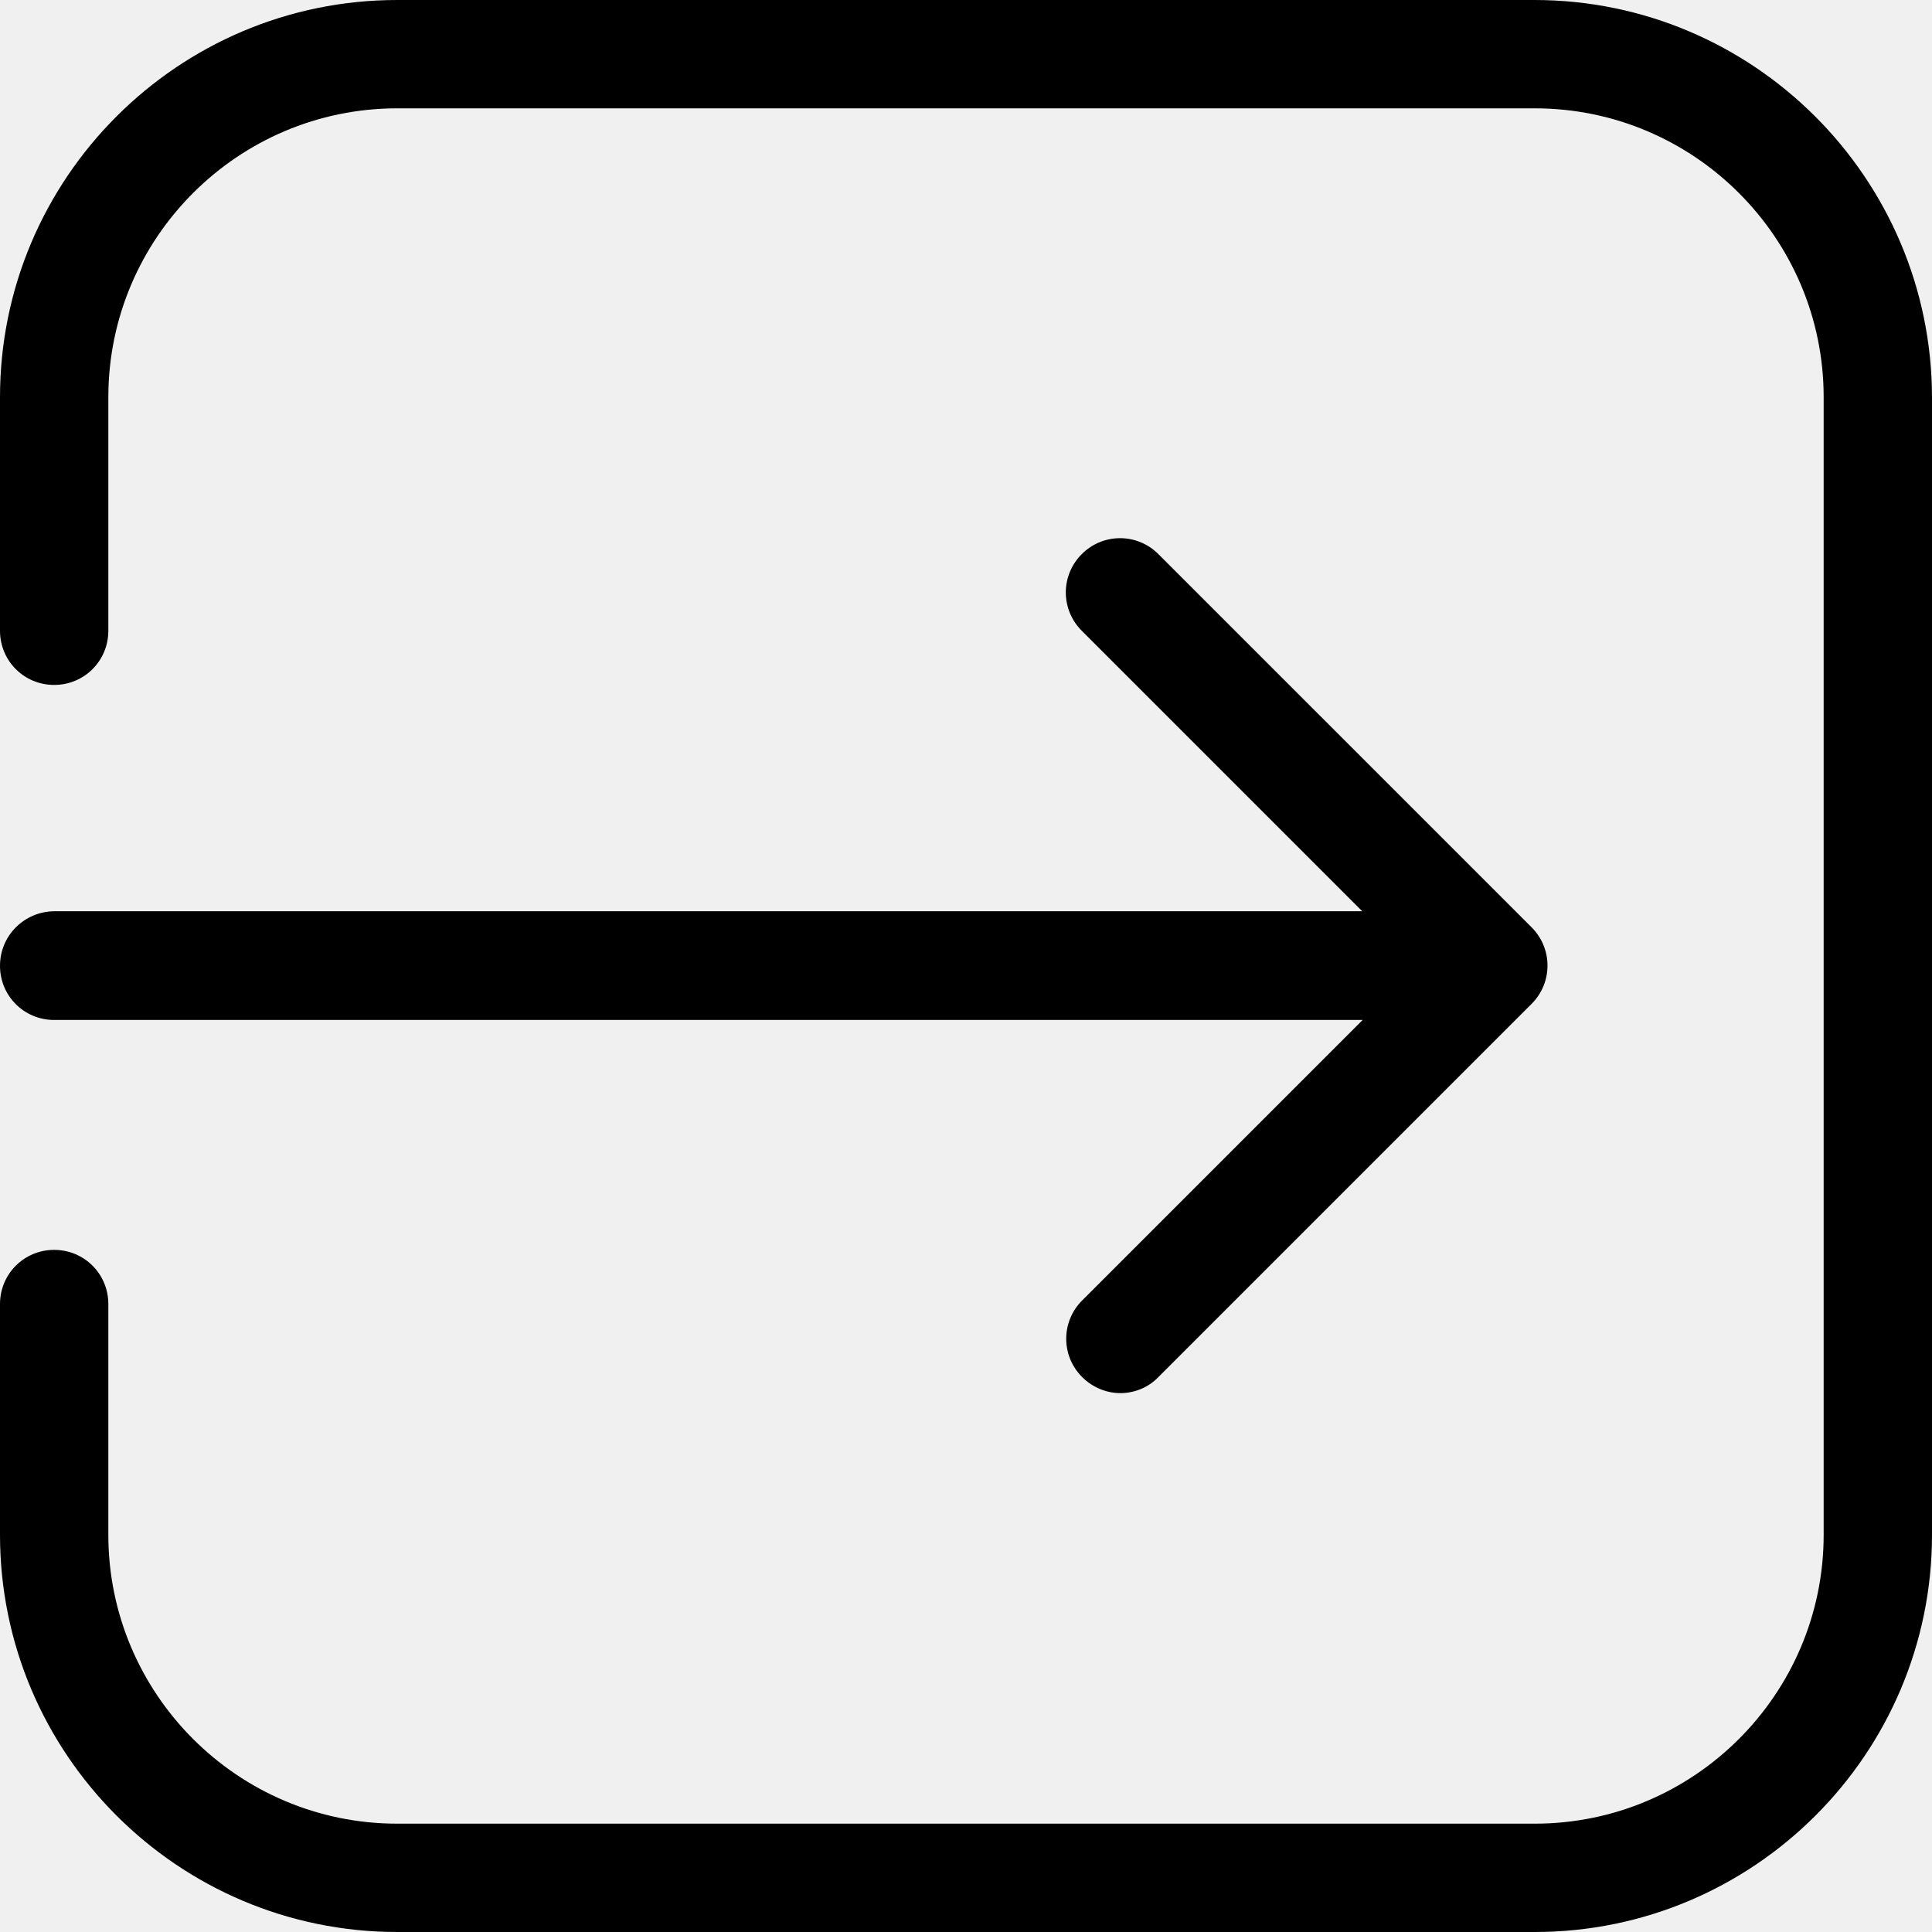
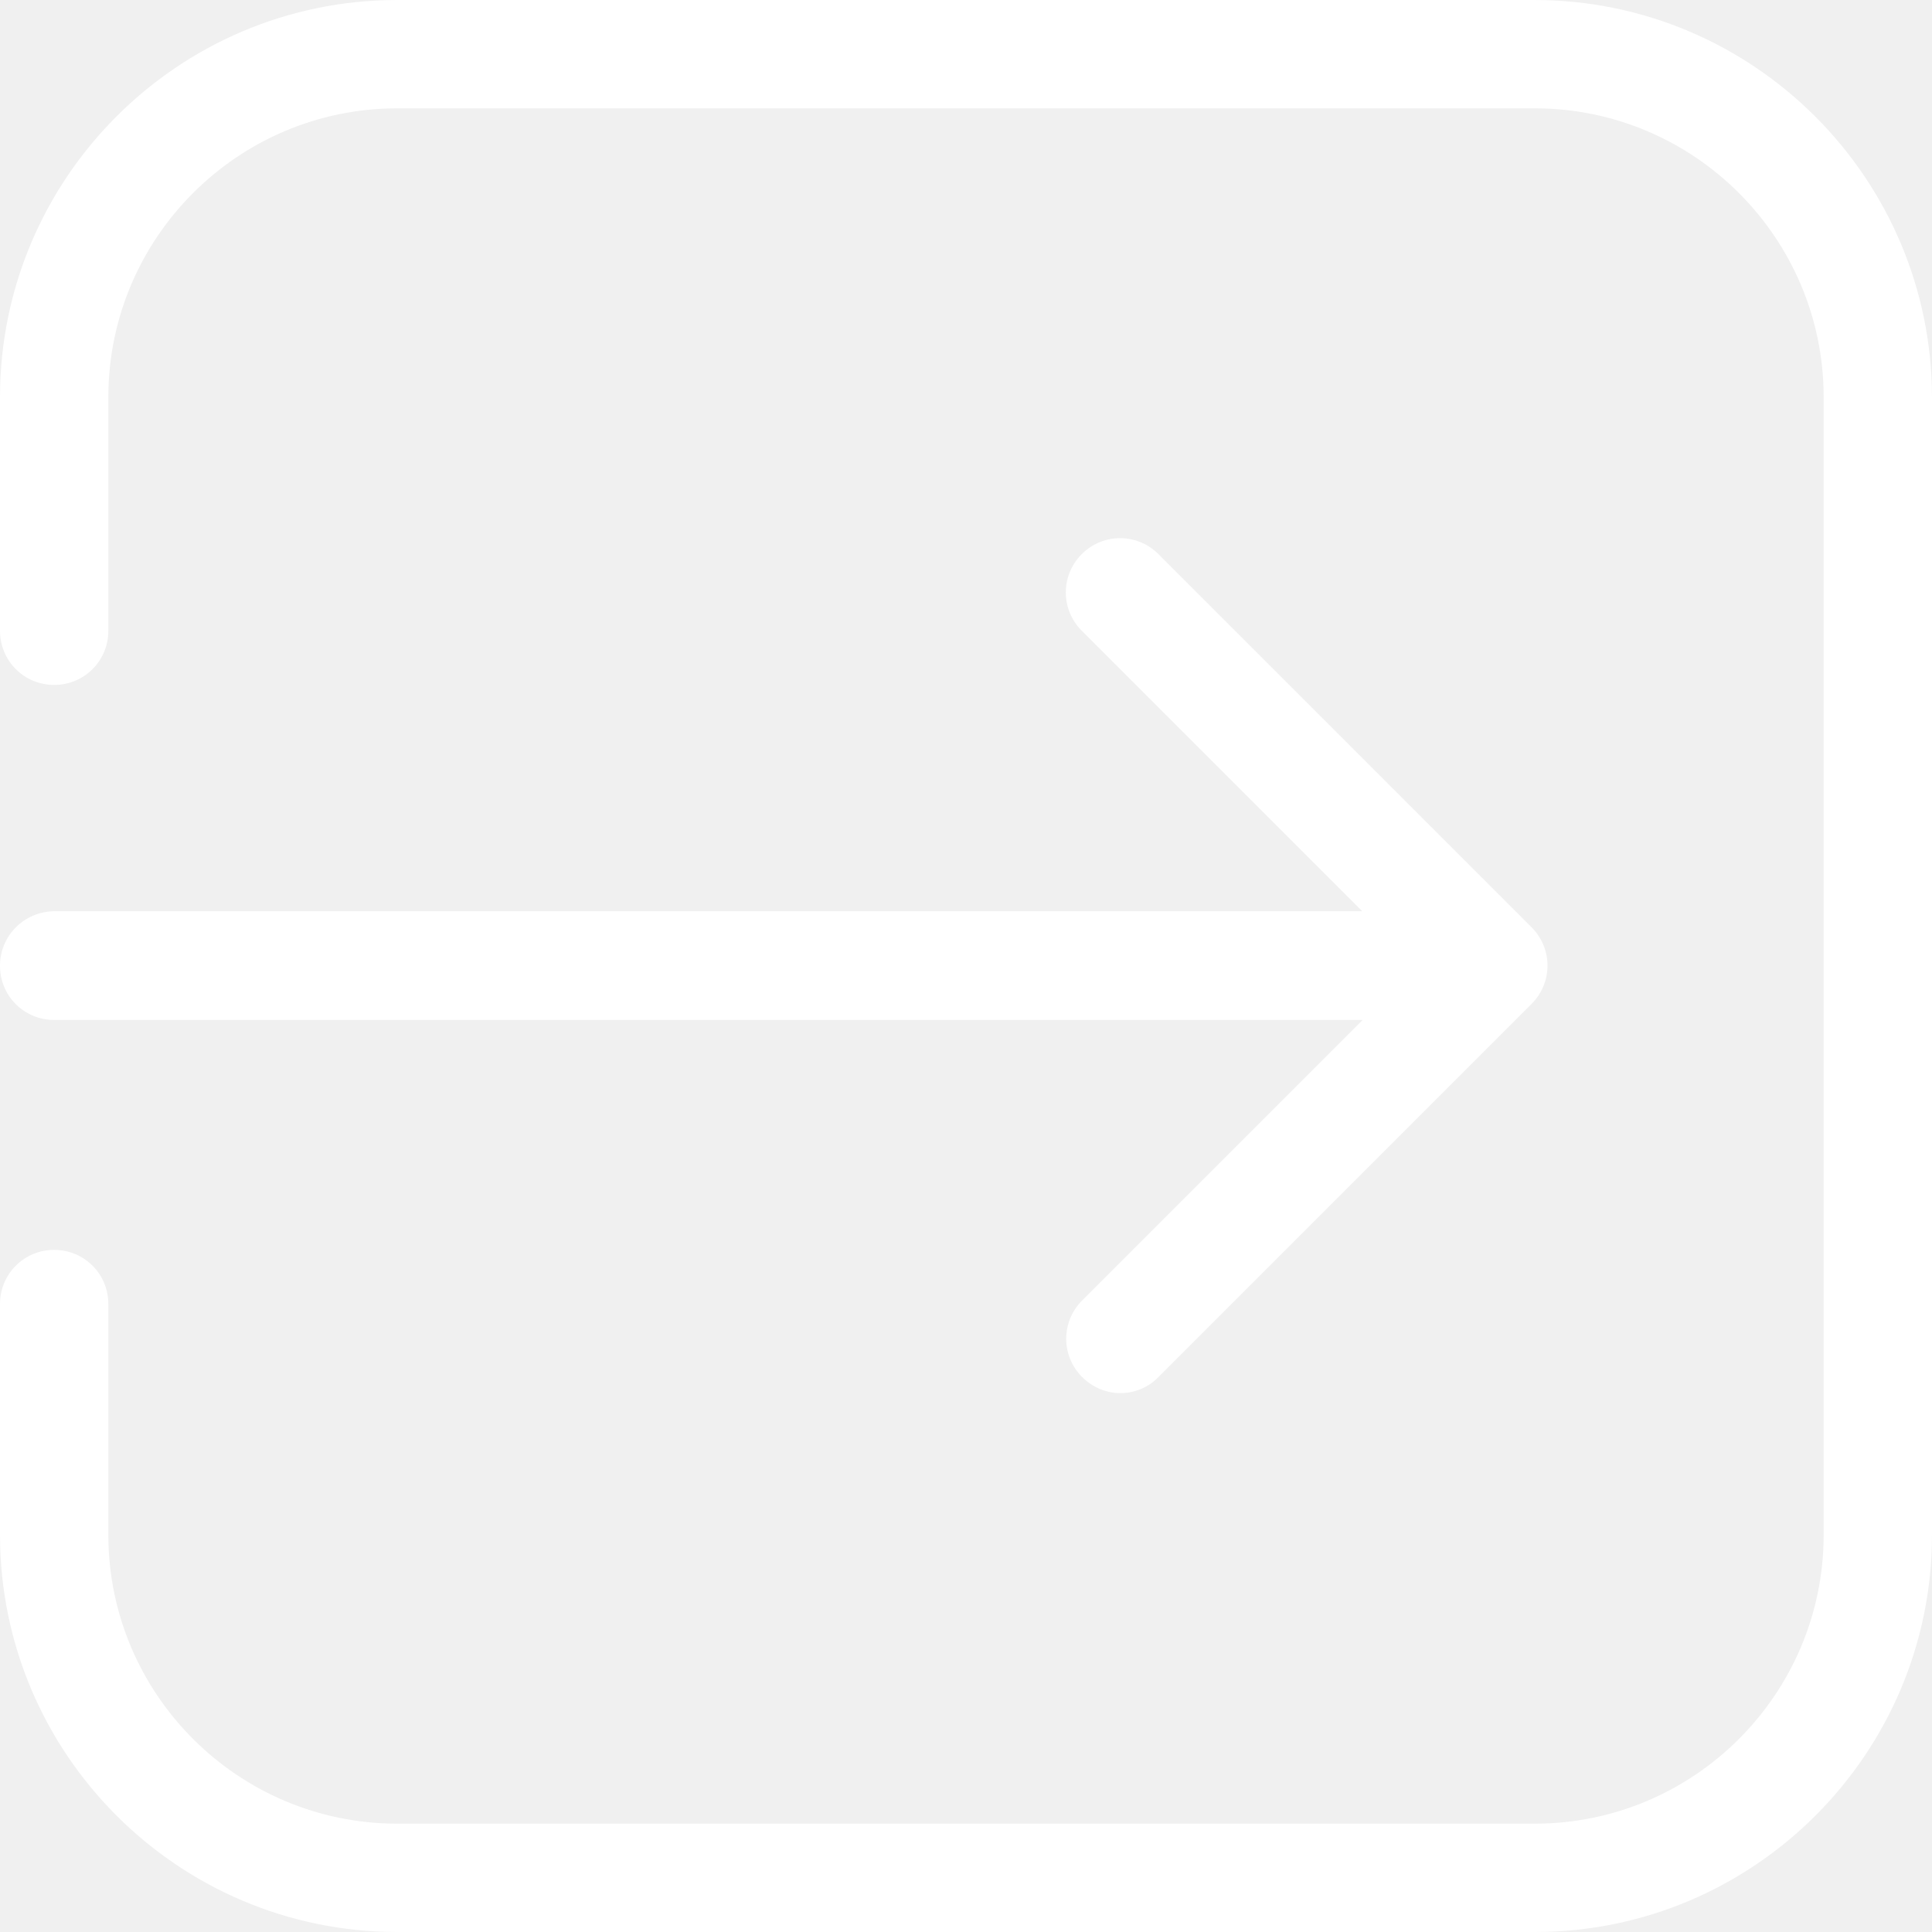
<svg xmlns="http://www.w3.org/2000/svg" version="1.1" id="Capa_1" x="0px" y="0px" viewBox="0 0 481.5 481.5" style="enable-background:new 0 0 481.5 481.5;" xml:space="preserve">
-   <g className="svgName">
-     <g>
-       <path d="M0,240.7c0,7.5,6,13.5,13.5,13.5h326.1l-69.9,69.9c-5.3,5.3-5.3,13.8,0,19.1c2.6,2.6,6.1,4,9.5,4s6.9-1.3,9.5-4l93-93    c5.3-5.3,5.3-13.8,0-19.1l-93-93c-5.3-5.3-13.8-5.3-19.1,0c-5.3,5.3-5.3,13.8,0,19.1l69.9,69.9h-326C6,227.2,0,233.2,0,240.7z" />
-       <path d="M382.4,0H99C44.4,0,0,44.4,0,99v58.2c0,7.5,6,13.5,13.5,13.5s13.5-6,13.5-13.5V99c0-39.7,32.3-72,72-72h283.5    c39.7,0,72,32.3,72,72v283.5c0,39.7-32.3,72-72,72H99c-39.7,0-72-32.3-72-72V325c0-7.5-6-13.5-13.5-13.5S0,317.5,0,325v57.5    c0,54.6,44.4,99,99,99h283.5c54.6,0,99-44.4,99-99V99C481.4,44.4,437,0,382.4,0z" />
+   <defs id="defs93" />
+   <g className="svgName" id="g58" style="fill:#000000;fill-opacity:1">
+     <g id="g56" style="fill:#000000;fill-opacity:1">
+       <path d="M0,240.7c0,7.5,6,13.5,13.5,13.5h326.1l-69.9,69.9c-5.3,5.3-5.3,13.8,0,19.1c2.6,2.6,6.1,4,9.5,4s6.9-1.3,9.5-4l93-93    c5.3-5.3,5.3-13.8,0-19.1l-93-93c-5.3-5.3-13.8-5.3-19.1,0c-5.3,5.3-5.3,13.8,0,19.1l69.9,69.9h-326C6,227.2,0,233.2,0,240.7z" id="path52" style="fill:#ffffff;fill-opacity:1" />
+       <path d="M382.4,0H99C44.4,0,0,44.4,0,99v58.2c0,7.5,6,13.5,13.5,13.5s13.5-6,13.5-13.5V99c0-39.7,32.3-72,72-72h283.5    c39.7,0,72,32.3,72,72v283.5c0,39.7-32.3,72-72,72H99c-39.7,0-72-32.3-72-72V325c0-7.5-6-13.5-13.5-13.5S0,317.5,0,325v57.5    c0,54.6,44.4,99,99,99h283.5c54.6,0,99-44.4,99-99V99C481.4,44.4,437,0,382.4,0z" id="path54" style="fill:#ffffff;fill-opacity:1" />
    </g>
  </g>
-   <g>
+   <g id="g60">
</g>
-   <g>
+   <g id="g62">
</g>
-   <g>
+   <g id="g64">
</g>
-   <g>
+   <g id="g66">
</g>
-   <g>
+   <g id="g68">
</g>
-   <g>
+   <g id="g70">
</g>
-   <g>
+   <g id="g72">
</g>
-   <g>
+   <g id="g74">
</g>
-   <g>
+   <g id="g76">
</g>
-   <g>
+   <g id="g78">
</g>
-   <g>
+   <g id="g80">
</g>
-   <g>
+   <g id="g82">
</g>
-   <g>
+   <g id="g84">
</g>
-   <g>
+   <g id="g86">
</g>
-   <g>
+   <g id="g88">
</g>
</svg>
